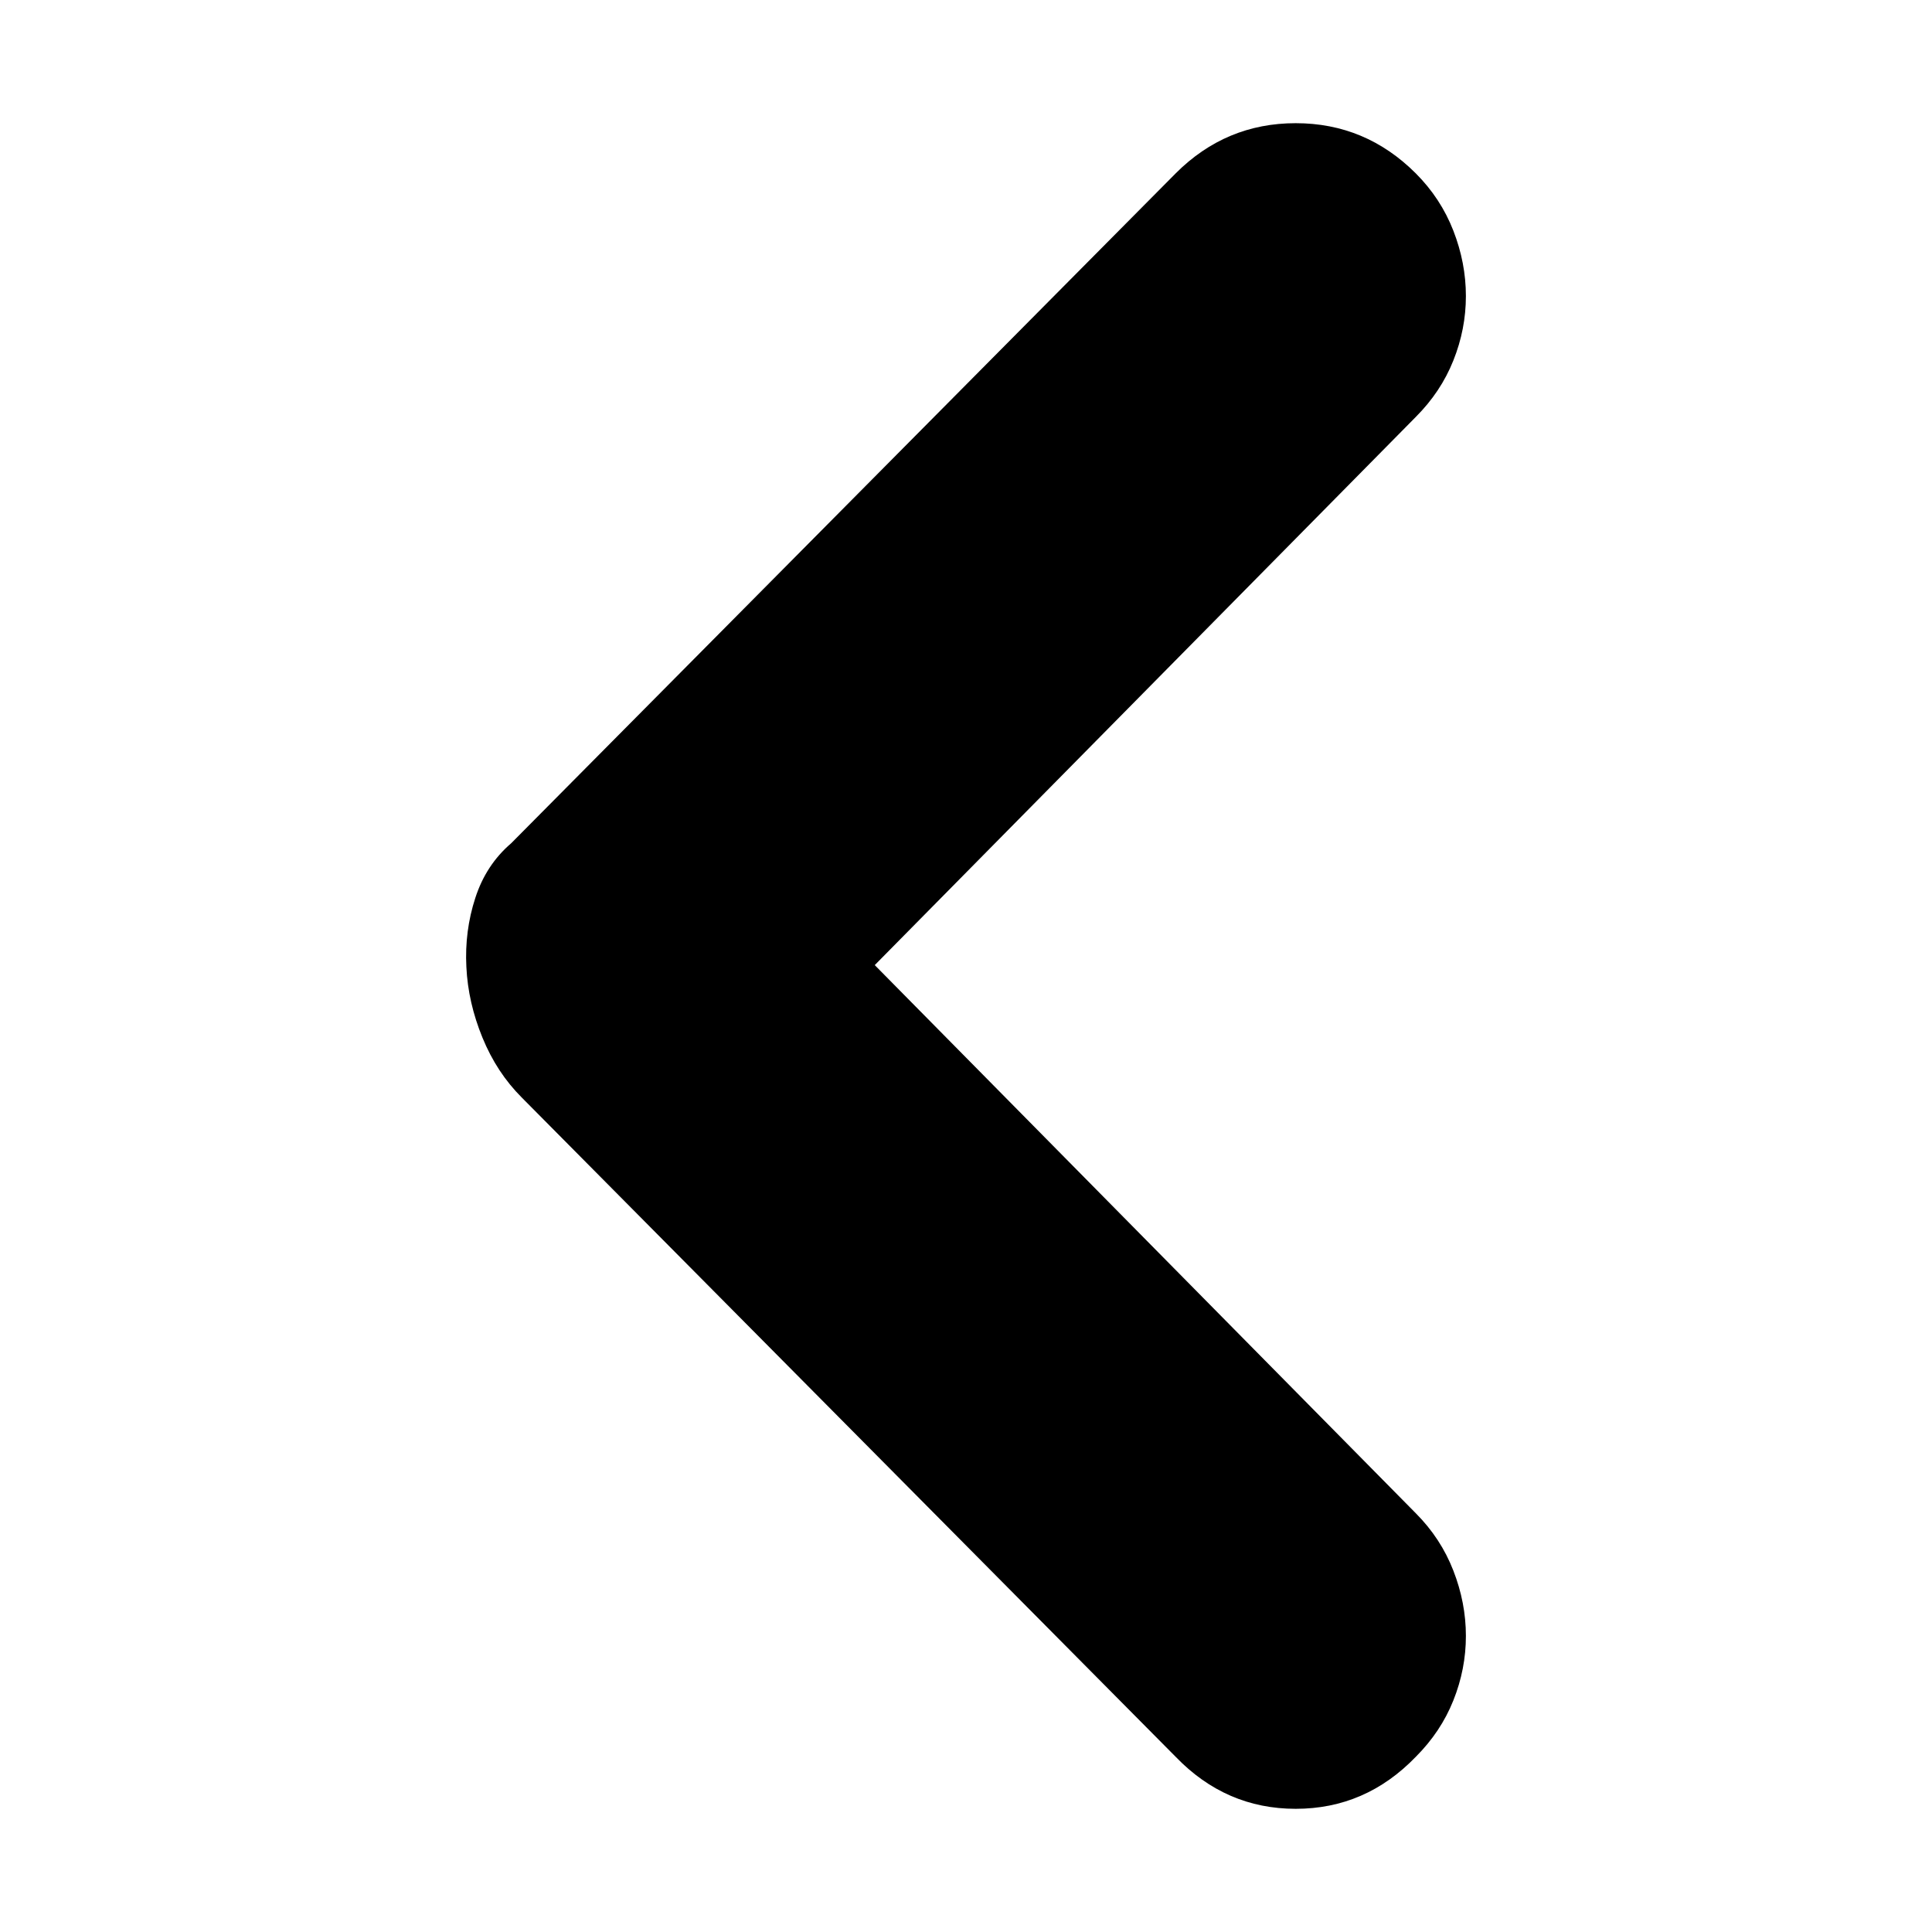
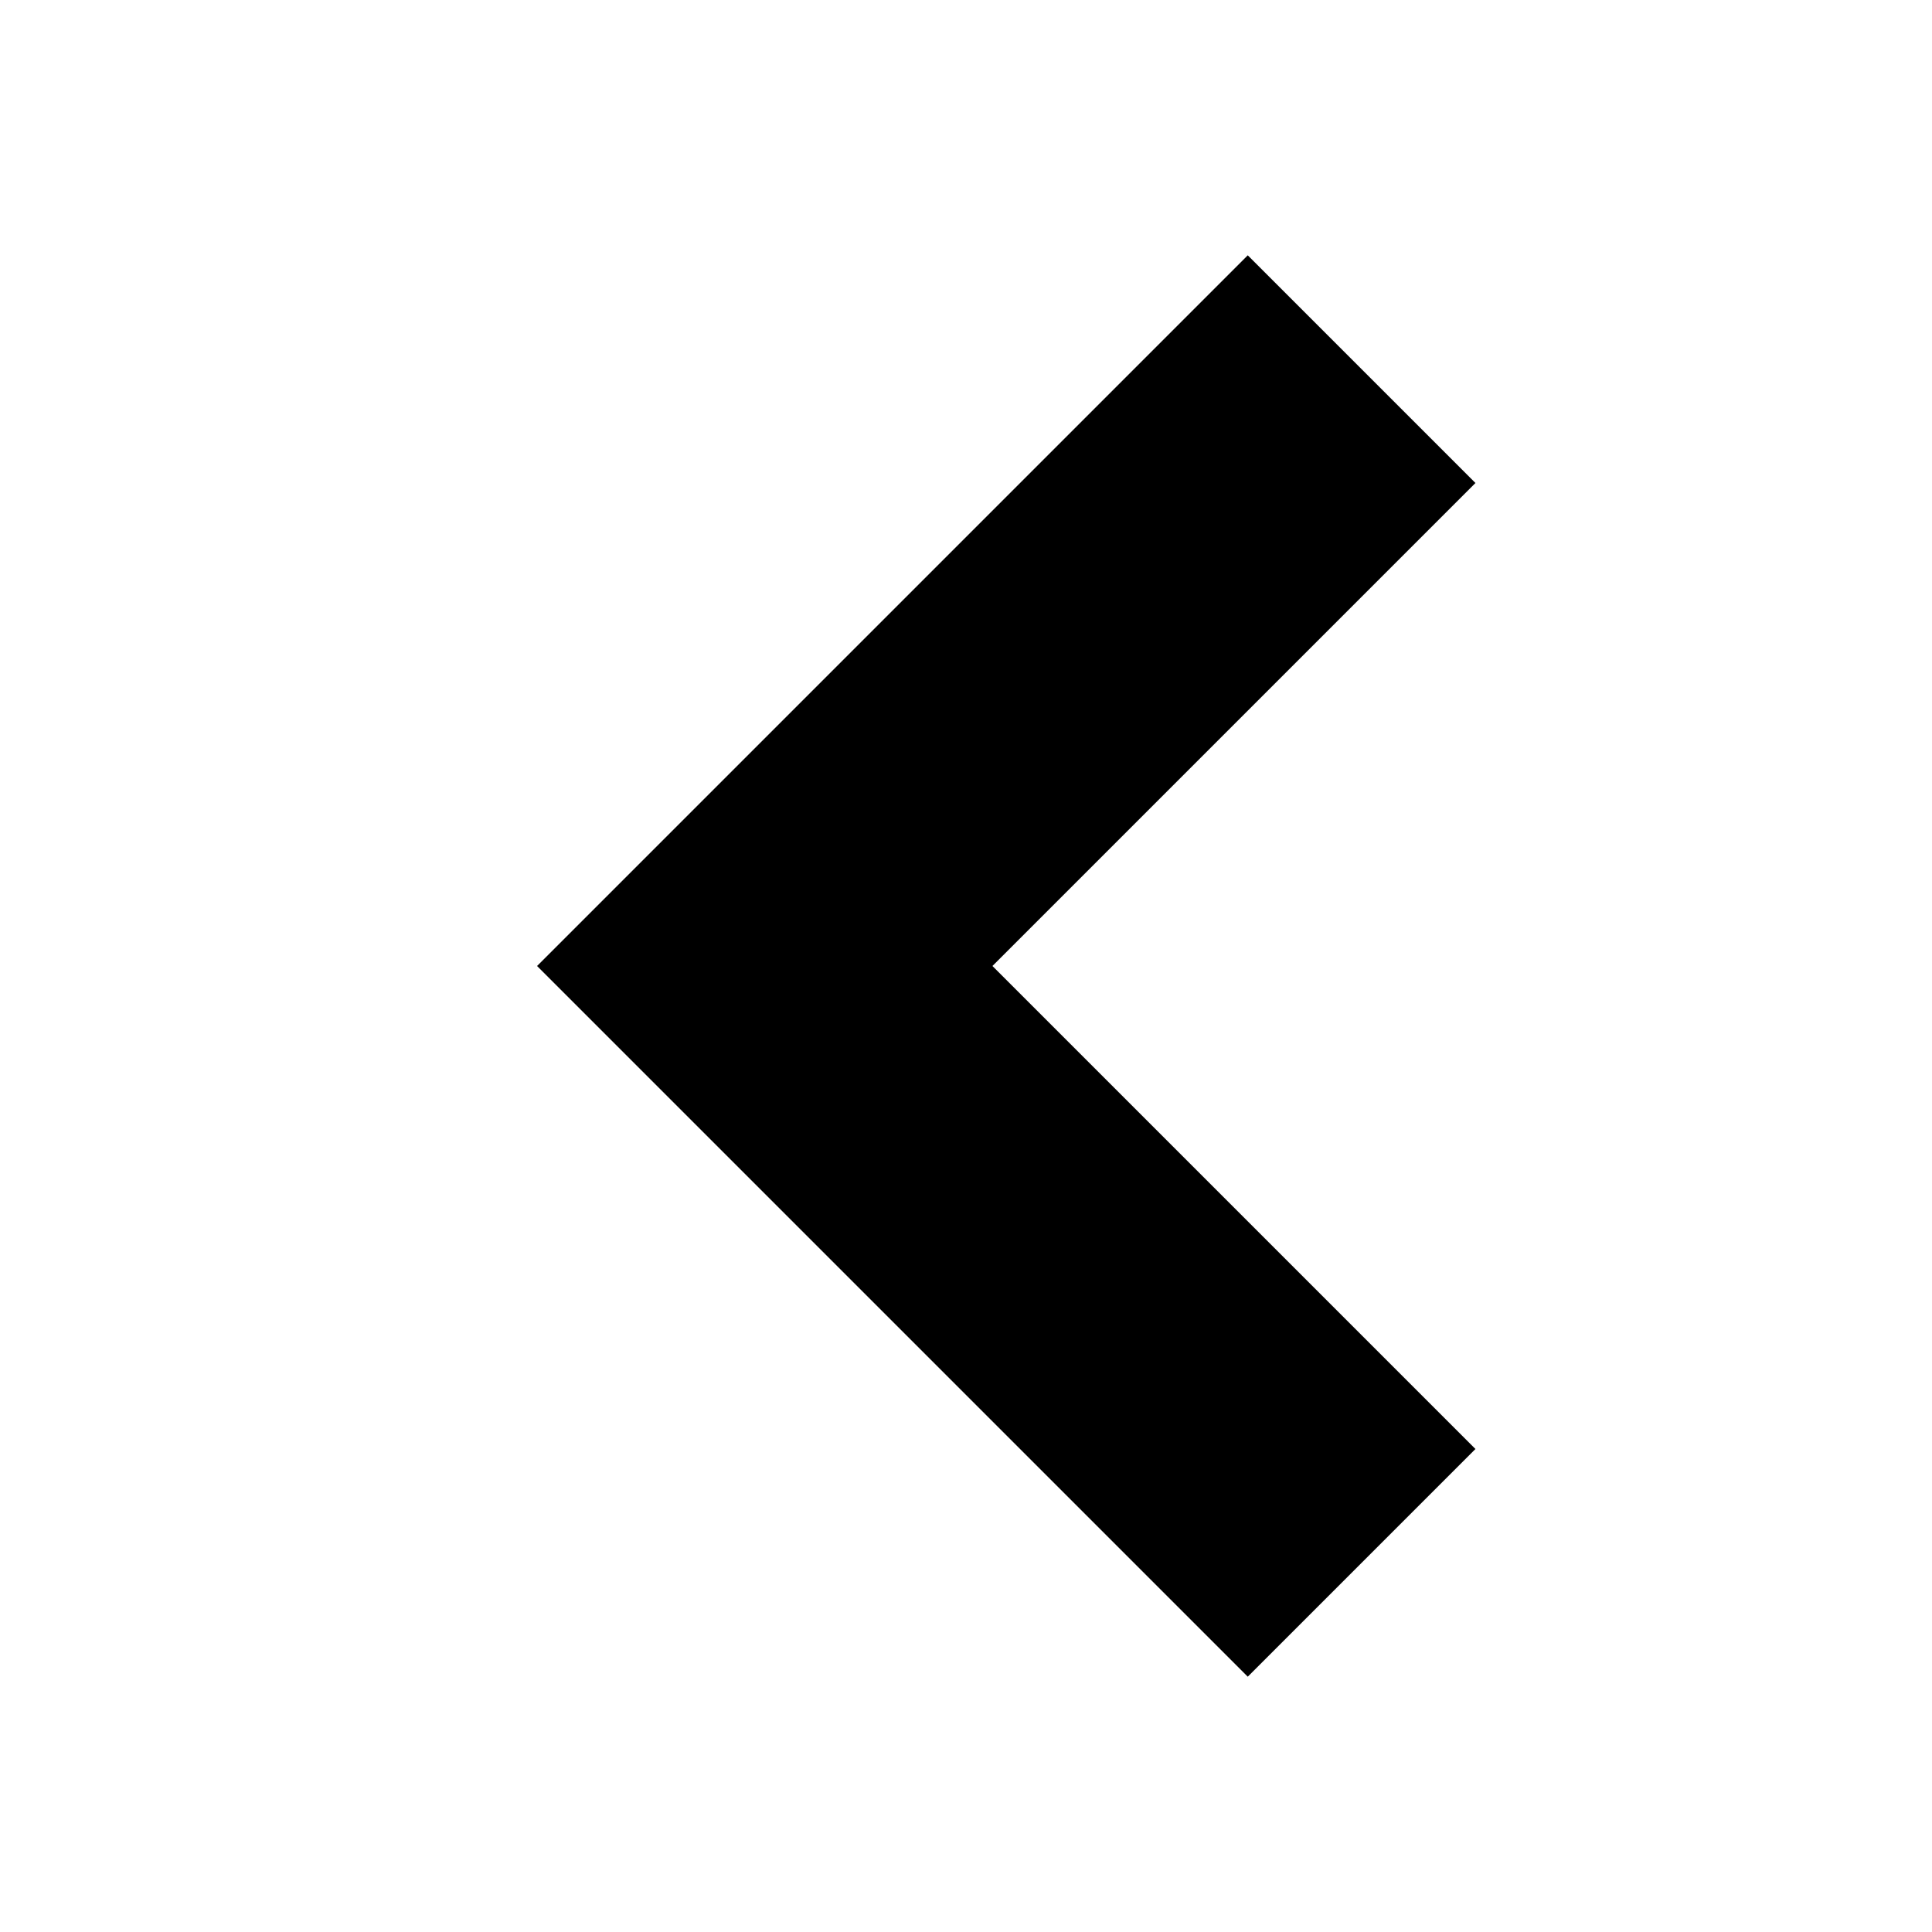
- <svg xmlns="http://www.w3.org/2000/svg" t="1660237931613" class="icon" viewBox="0 0 1024 1024" version="1.1" p-id="1261" width="200" height="200">
-   <path d="M750.382 221.002 463.635 511.525l286.747 290.512c8.849 8.875 15.504 19.02 19.918 30.413 4.437 11.367 6.656 22.933 6.656 34.649 0 11.691-2.219 23.108-6.656 34.176-4.414 11.067-11.068 21.039-19.918 29.889-17.749 18.371-38.938 27.545-63.641 27.545-24.653 0-45.867-9.174-63.591-27.545L276.601 581.773c-8.875-8.849-15.83-19.444-20.89-31.808-5.06-12.339-7.928-24.828-8.525-37.492-0.649-12.65 0.922-24.84 4.736-36.544 3.789-11.716 10.122-21.364 18.996-28.967L623.149 91.876c17.699-17.724 38.938-26.585 63.591-26.585 24.705 0 45.893 8.862 63.641 26.585 8.849 8.862 15.481 18.982 19.918 30.375s6.656 22.947 6.656 34.662c0 11.705-2.219 23.108-6.656 34.175C765.886 202.169 759.23 212.141 750.382 221.002L750.382 221.002 750.382 221.002zM750.382 221.002" p-id="1262" />
+ <svg xmlns="http://www.w3.org/2000/svg" width="24" height="24" viewBox="0 0 48 48" fill="none">
+   <path d="M31 36L19 24L31 12" stroke="#000000" stroke-width="8" stroke-linecap="square" stroke-linejoin="miter" />
</svg>
